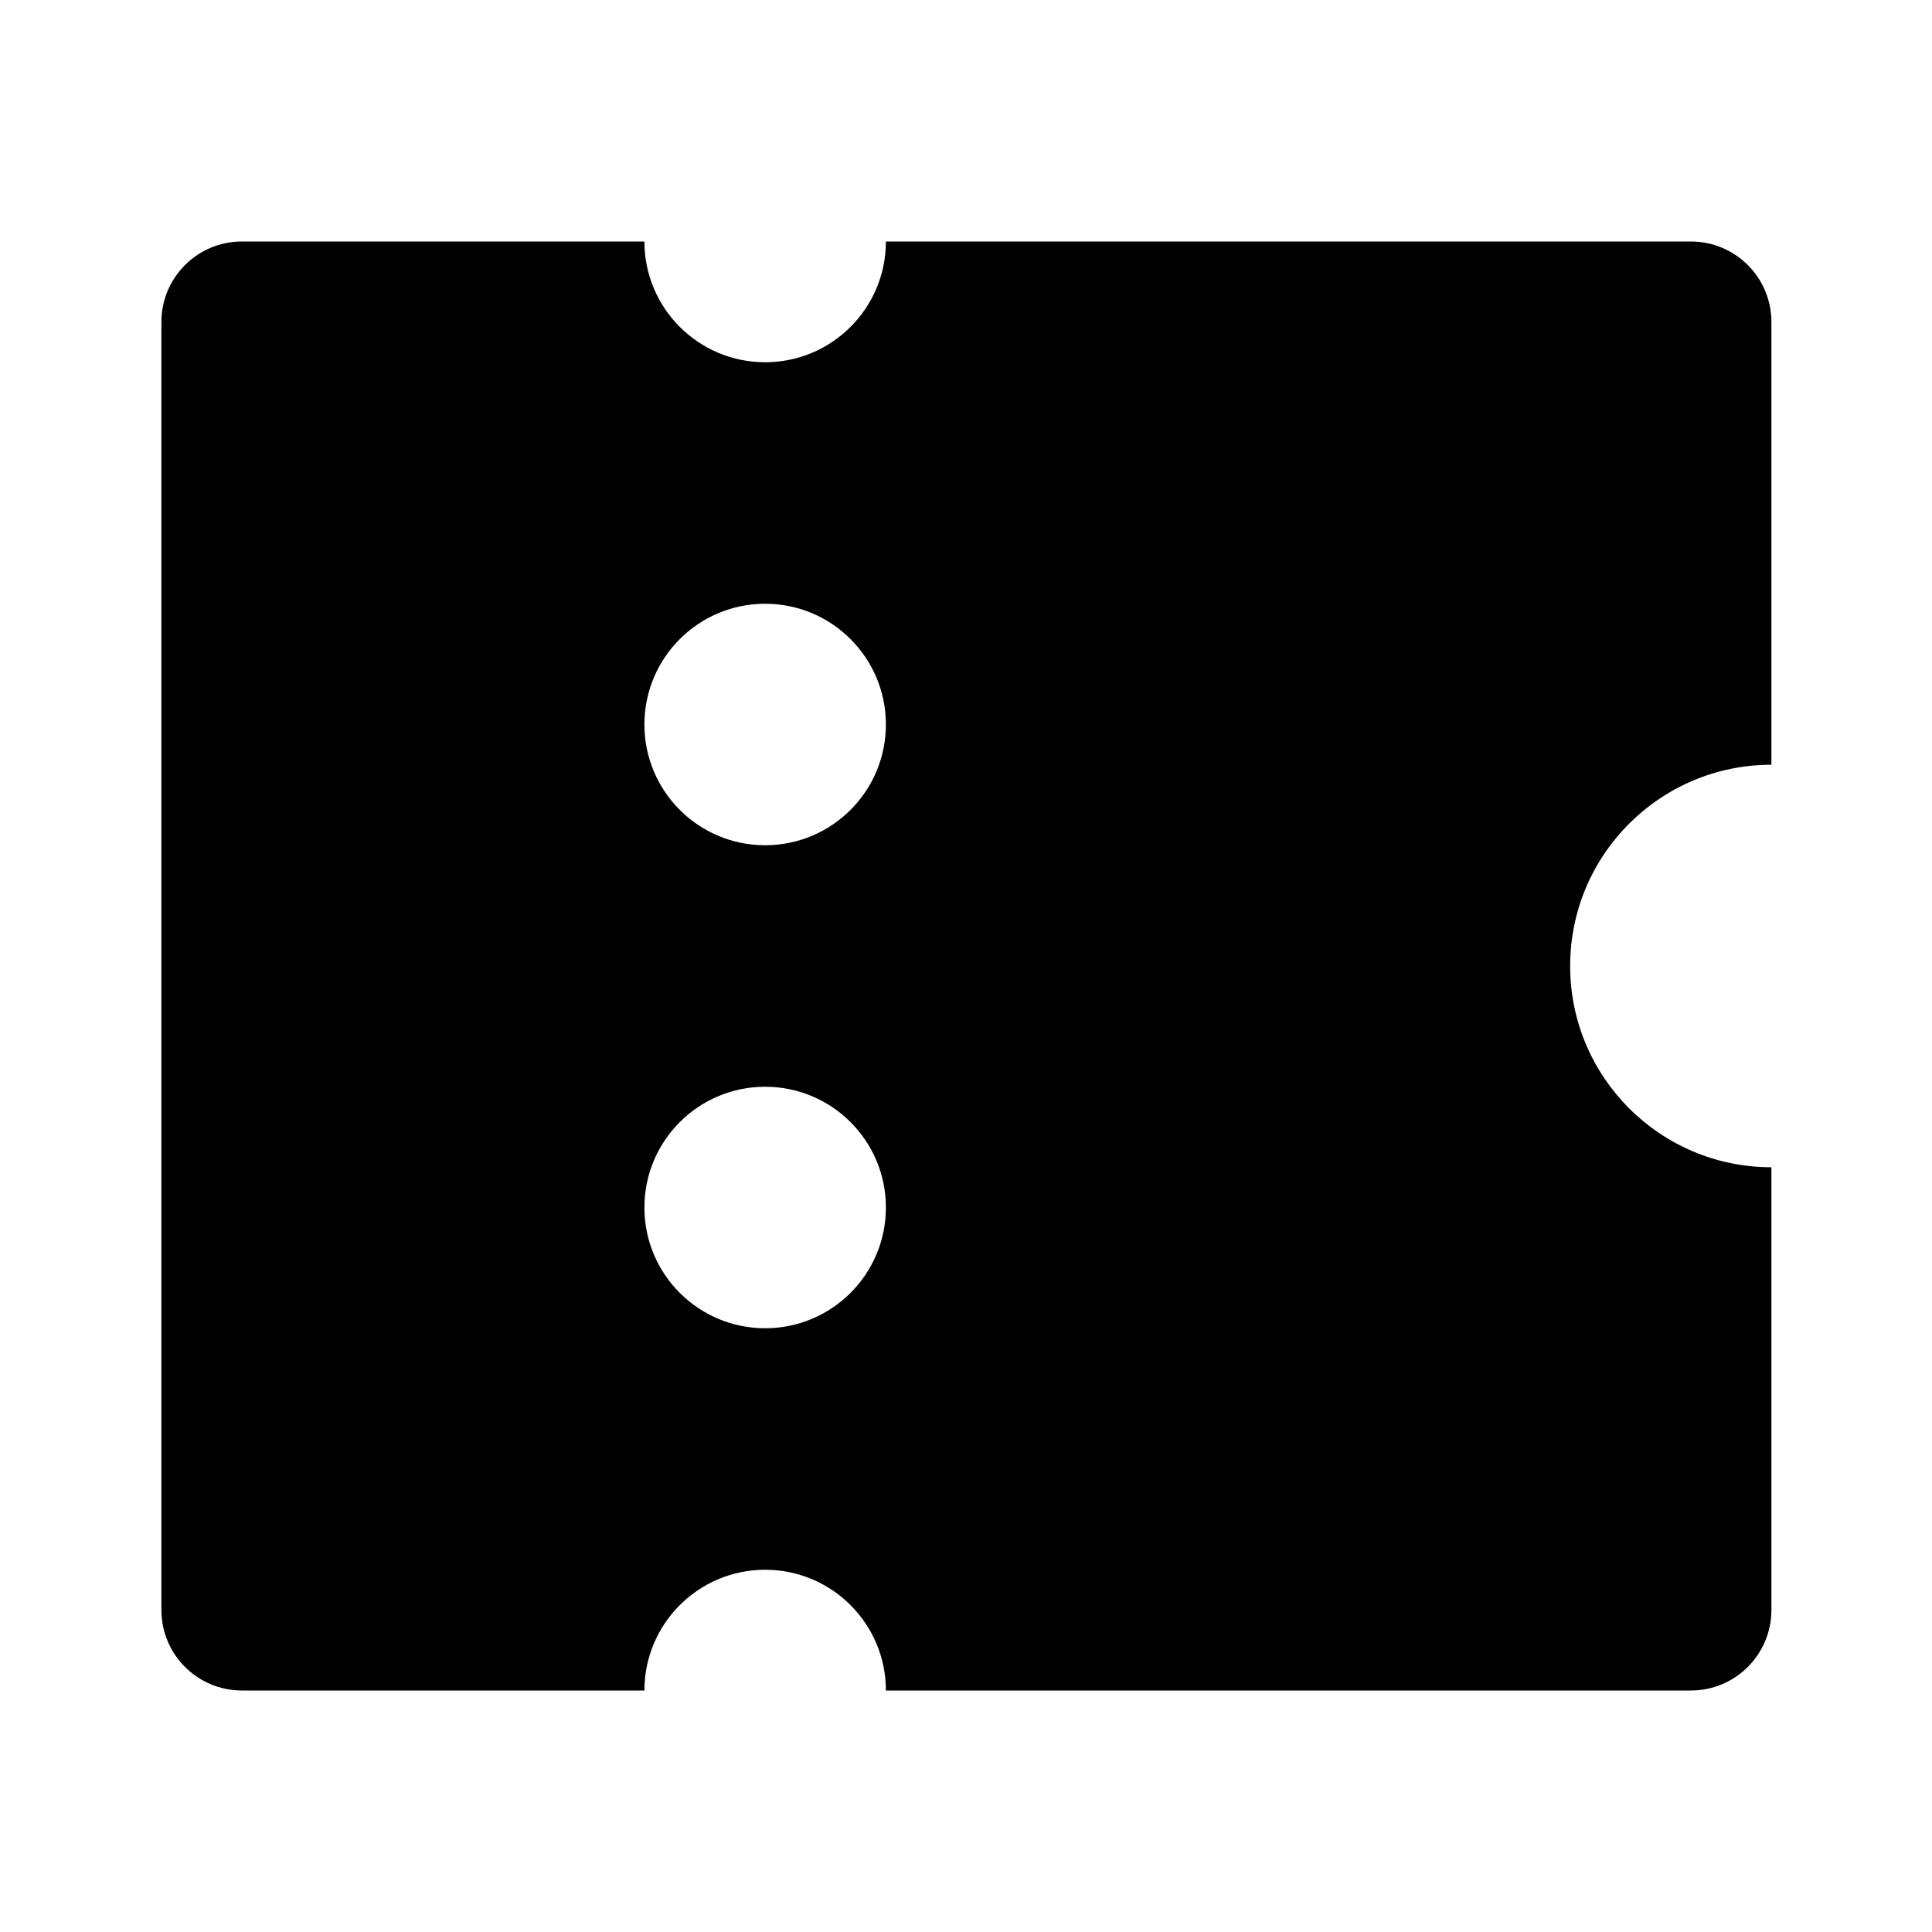
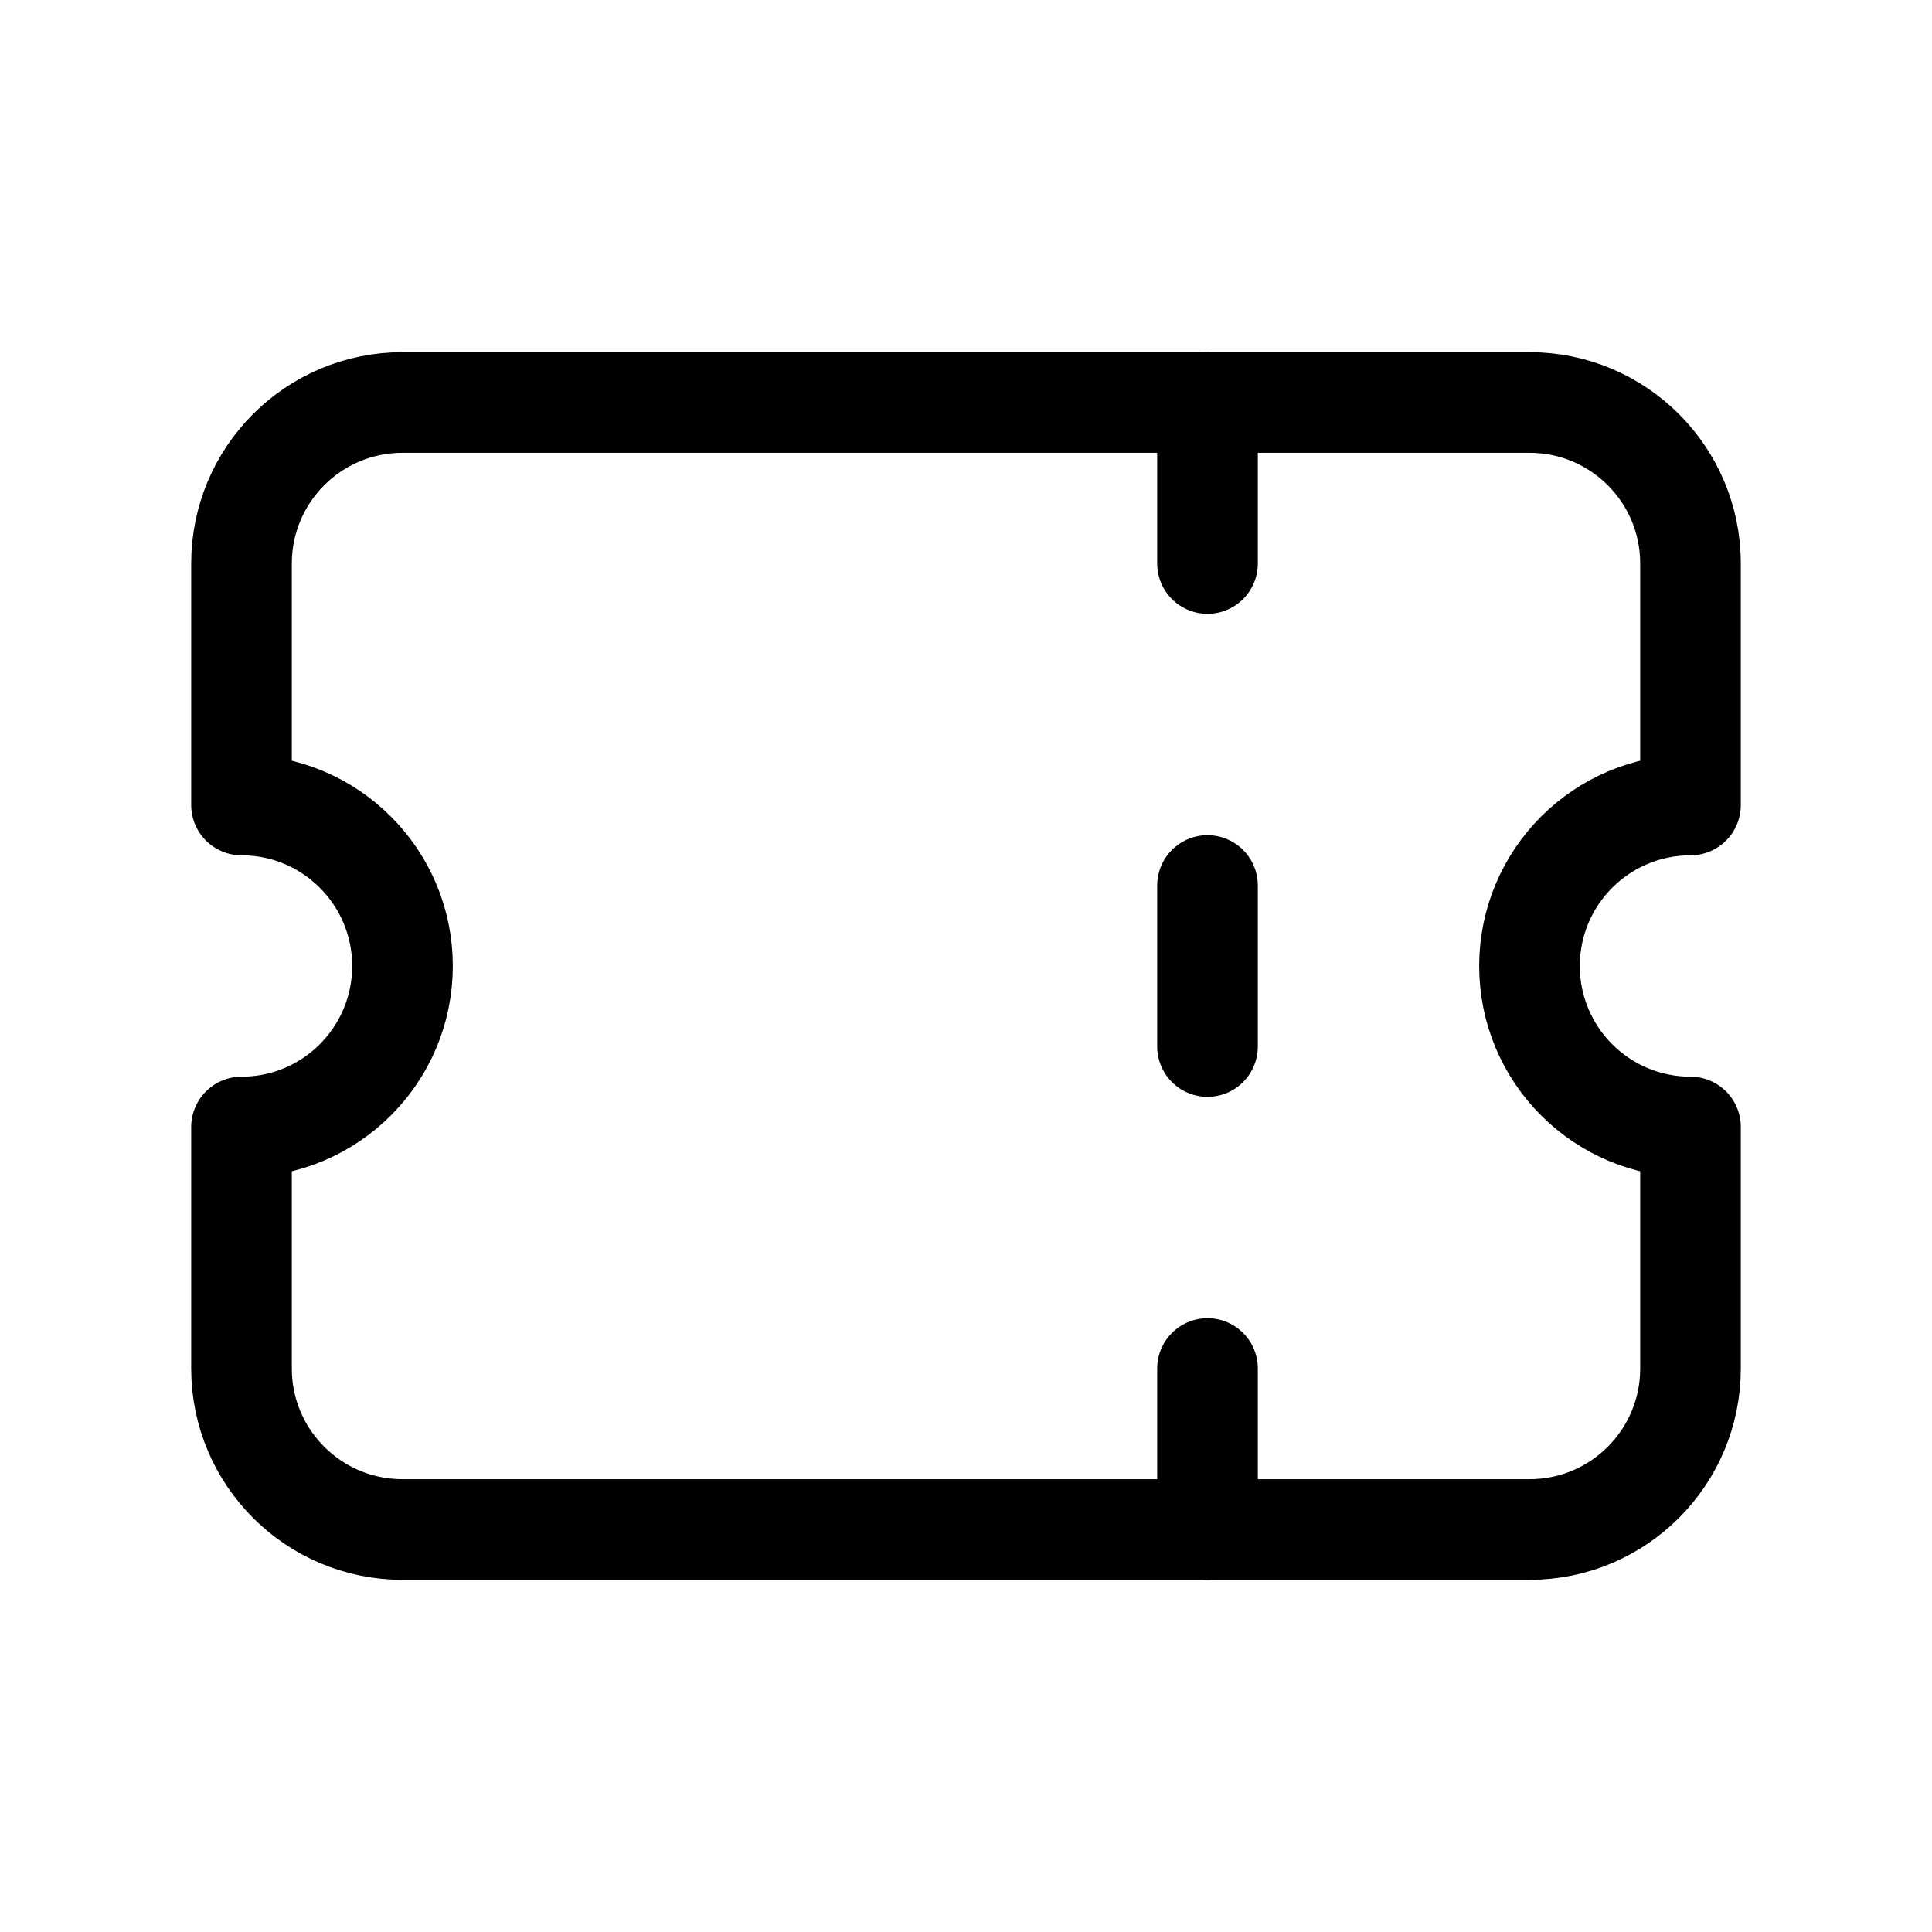
- <svg xmlns="http://www.w3.org/2000/svg" width="24" height="24" fill="none">
-   <path d="M11.005 21a1.5 1.5 0 1 0-3 0h-5a1 1 0 0 1-1-1V4a1 1 0 0 1 1-1h5a1.5 1.5 0 0 0 3 0h10a1 1 0 0 1 1 1v5.5a2.5 2.5 0 0 0 0 5V20a1 1 0 0 1-1 1h-10Zm-1.5-10.5a1.5 1.5 0 1 0 0-3 1.5 1.5 0 0 0 0 3Zm0 6a1.5 1.5 0 1 0 0-3 1.5 1.5 0 0 0 0 3Z" fill="currentColor" />
+ <svg xmlns="http://www.w3.org/2000/svg" width="24" height="24" viewBox="0 0 24 24" fill="none" stroke="currentColor" stroke-width="1.25" stroke-linecap="round" stroke-linejoin="round" class="icon icon-tabler icons-tabler-outline icon-tabler-ticket">
+   <path stroke="none" d="M0 0h24v24H0z" fill="none" />
+   <path d="M15 5l0 2" />
+   <path d="M15 11l0 2" />
+   <path d="M15 17l0 2" />
+   <path d="M5 5h14a2 2 0 0 1 2 2v3a2 2 0 0 0 0 4v3a2 2 0 0 1 -2 2h-14a2 2 0 0 1 -2 -2v-3a2 2 0 0 0 0 -4v-3a2 2 0 0 1 2 -2" />
</svg>
